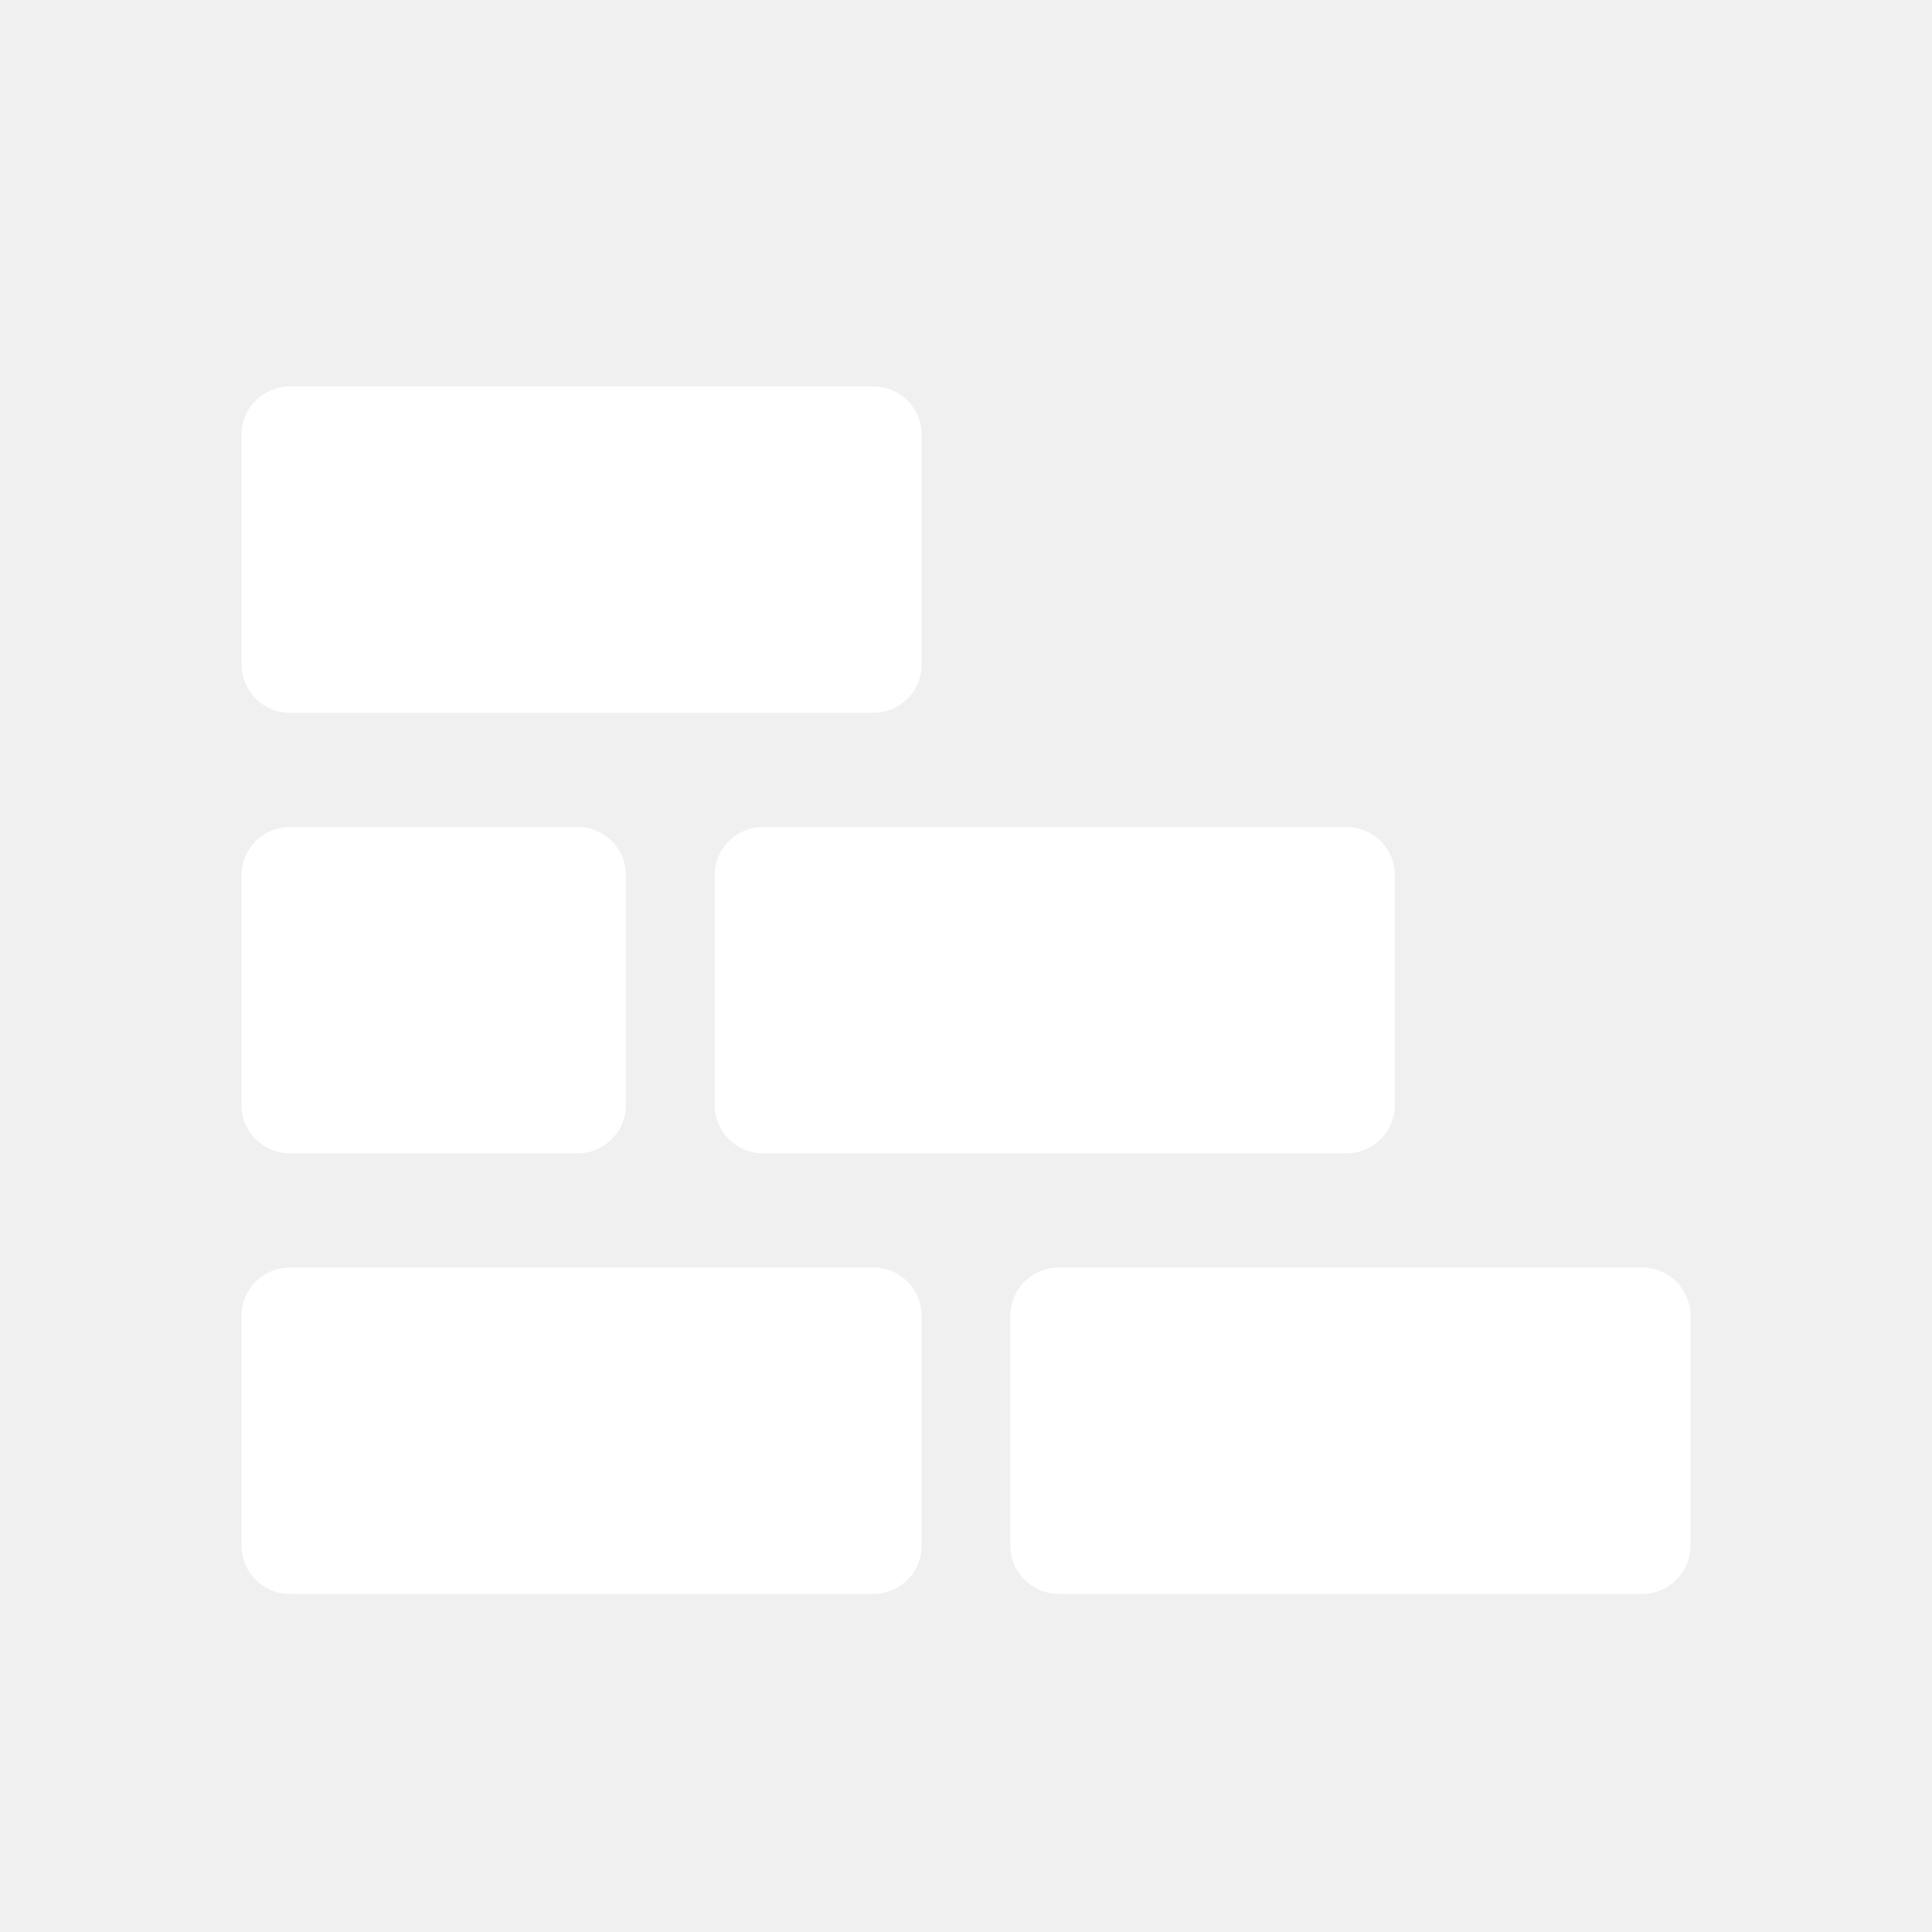
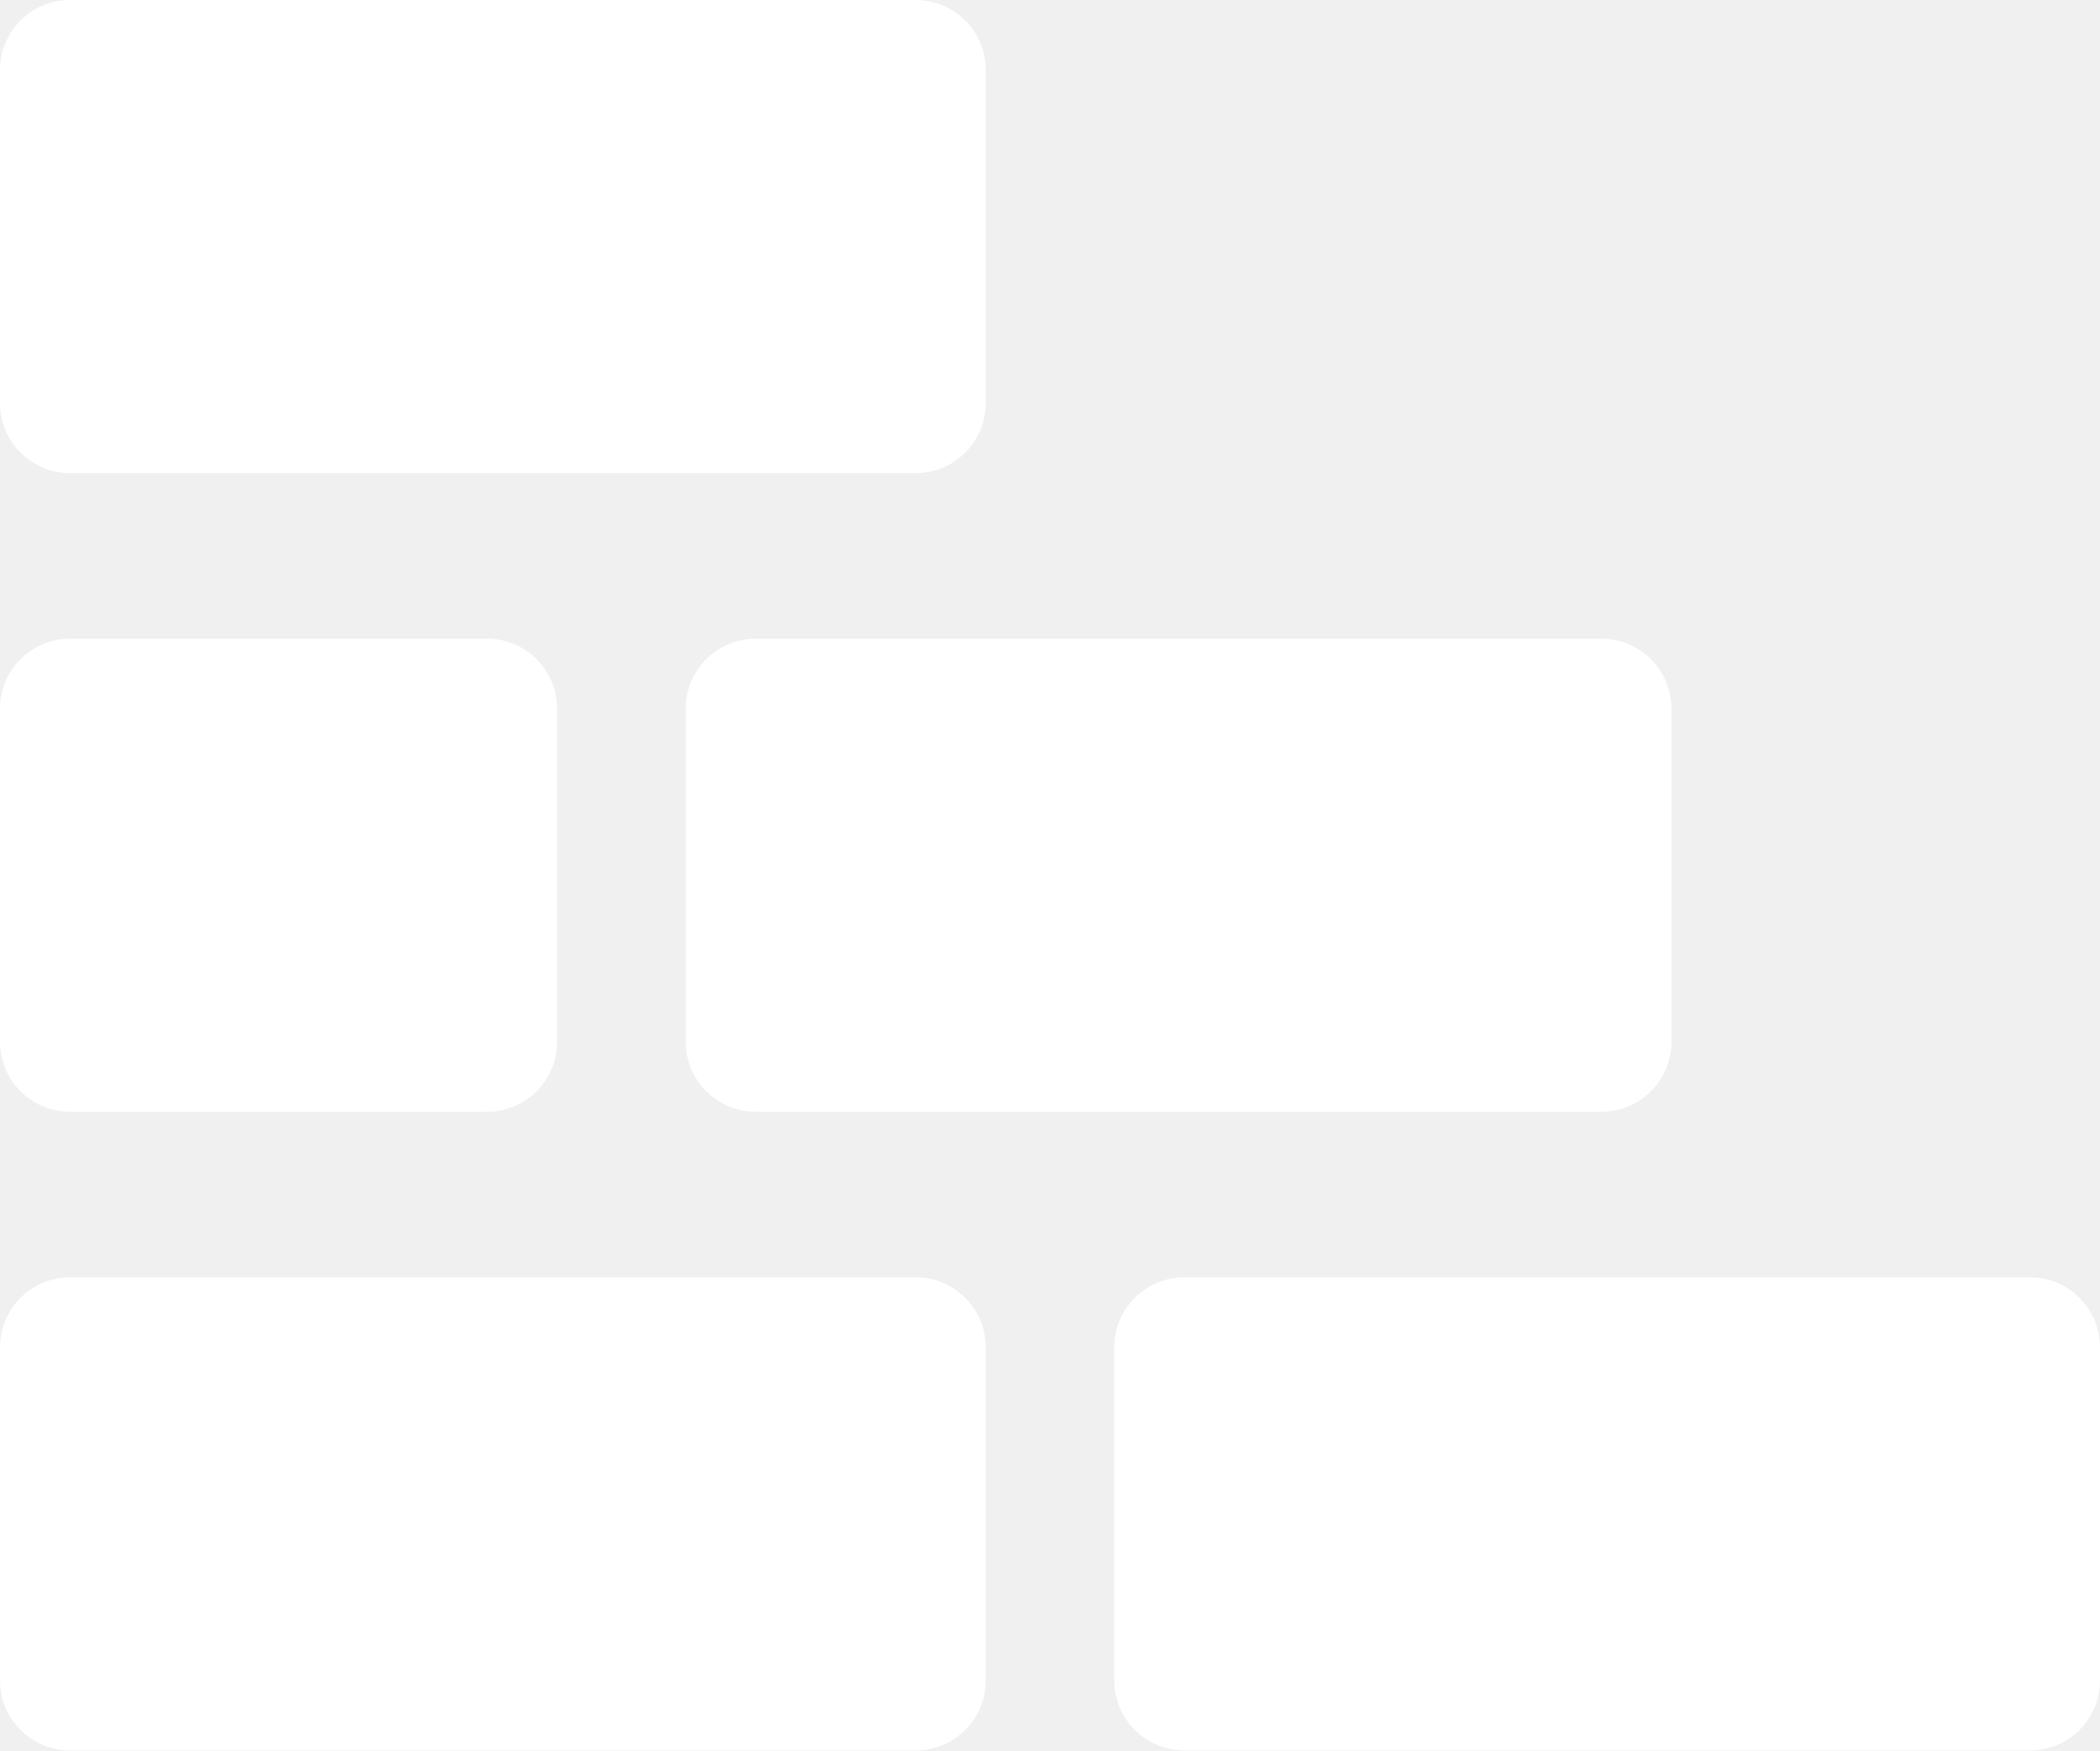
- <svg xmlns="http://www.w3.org/2000/svg" width="40" height="40" viewBox="0 0 40 40" fill="none">
-   <path d="M5 9C5 8.448 5.448 8 6 8H18.082C18.634 8 19.082 8.448 19.082 9V13.757C19.082 14.309 18.634 14.757 18.082 14.757H6C5.448 14.757 5 14.309 5 13.757V9Z" fill="white" />
-   <path d="M5 18.122C5 17.569 5.448 17.122 6 17.122H11.959C12.511 17.122 12.959 17.569 12.959 18.122V22.878C12.959 23.431 12.511 23.878 11.959 23.878H6C5.448 23.878 5 23.431 5 22.878V18.122Z" fill="white" />
-   <path d="M14.796 18.122C14.796 17.569 15.244 17.122 15.796 17.122H27.878C28.43 17.122 28.878 17.569 28.878 18.122V22.878C28.878 23.431 28.43 23.878 27.878 23.878H15.796C15.244 23.878 14.796 23.431 14.796 22.878V18.122Z" fill="white" />
-   <path d="M5 27.243C5 26.691 5.448 26.243 6 26.243H18.082C18.634 26.243 19.082 26.691 19.082 27.243V32C19.082 32.552 18.634 33 18.082 33H6C5.448 33 5 32.552 5 32V27.243Z" fill="white" />
-   <path d="M20.918 27.243C20.918 26.691 21.366 26.243 21.918 26.243H34C34.552 26.243 35 26.691 35 27.243V32C35 32.552 34.552 33 34 33H21.918C21.366 33 20.918 32.552 20.918 32V27.243Z" fill="white" />
+ <svg xmlns="http://www.w3.org/2000/svg" width="30" height="25" viewBox="0 0 30 25" fill="none">
+   <path d="M0 1C0 0.448 0.448 0 1 0H13.082C13.634 0 14.082 0.448 14.082 1V5.757C14.082 6.309 13.634 6.757 13.082 6.757H1C0.448 6.757 0 6.309 0 5.757V1Z" fill="white" />
+   <path d="M0 10.122C0 9.569 0.448 9.122 1 9.122H6.959C7.511 9.122 7.959 9.569 7.959 10.122V14.878C7.959 15.431 7.511 15.878 6.959 15.878H1C0.448 15.878 0 15.431 0 14.878V10.122Z" fill="white" />
+   <path d="M9.796 10.122C9.796 9.569 10.244 9.122 10.796 9.122H22.878C23.43 9.122 23.878 9.569 23.878 10.122V14.878C23.878 15.431 23.43 15.878 22.878 15.878H10.796C10.244 15.878 9.796 15.431 9.796 14.878V10.122Z" fill="white" />
+   <path d="M0 19.243C0 18.691 0.448 18.243 1 18.243H13.082C13.634 18.243 14.082 18.691 14.082 19.243V24C14.082 24.552 13.634 25 13.082 25H1C0.448 25 0 24.552 0 24V19.243Z" fill="white" />
+   <path d="M15.918 19.243C15.918 18.691 16.366 18.243 16.918 18.243H29C29.552 18.243 30 18.691 30 19.243V24C30 24.552 29.552 25 29 25H16.918C16.366 25 15.918 24.552 15.918 24V19.243Z" fill="white" />
</svg>
